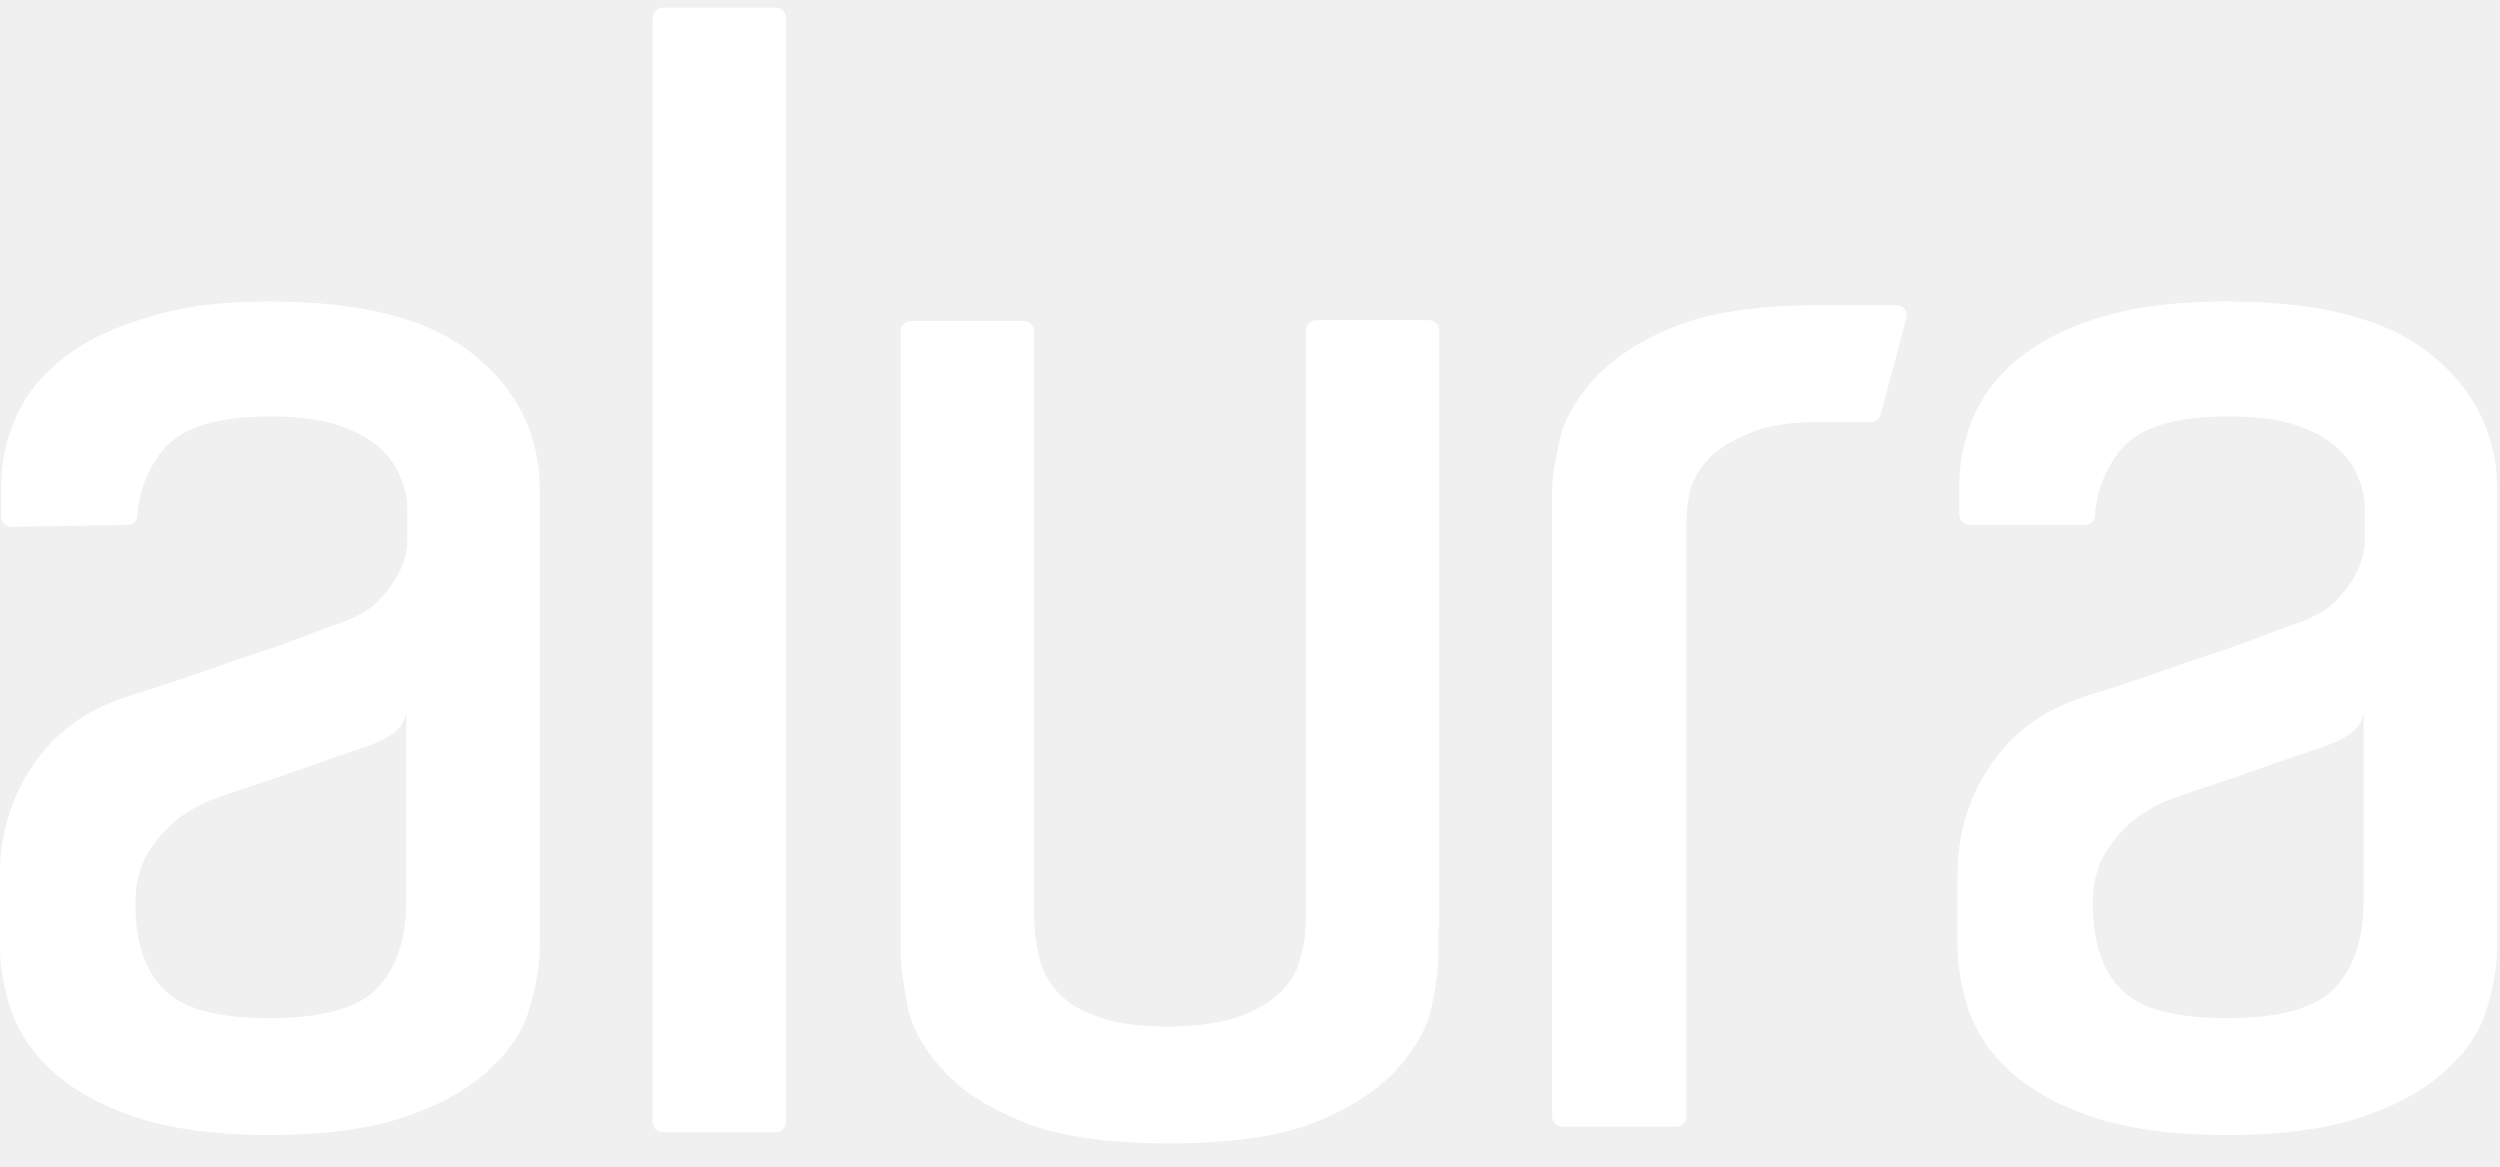
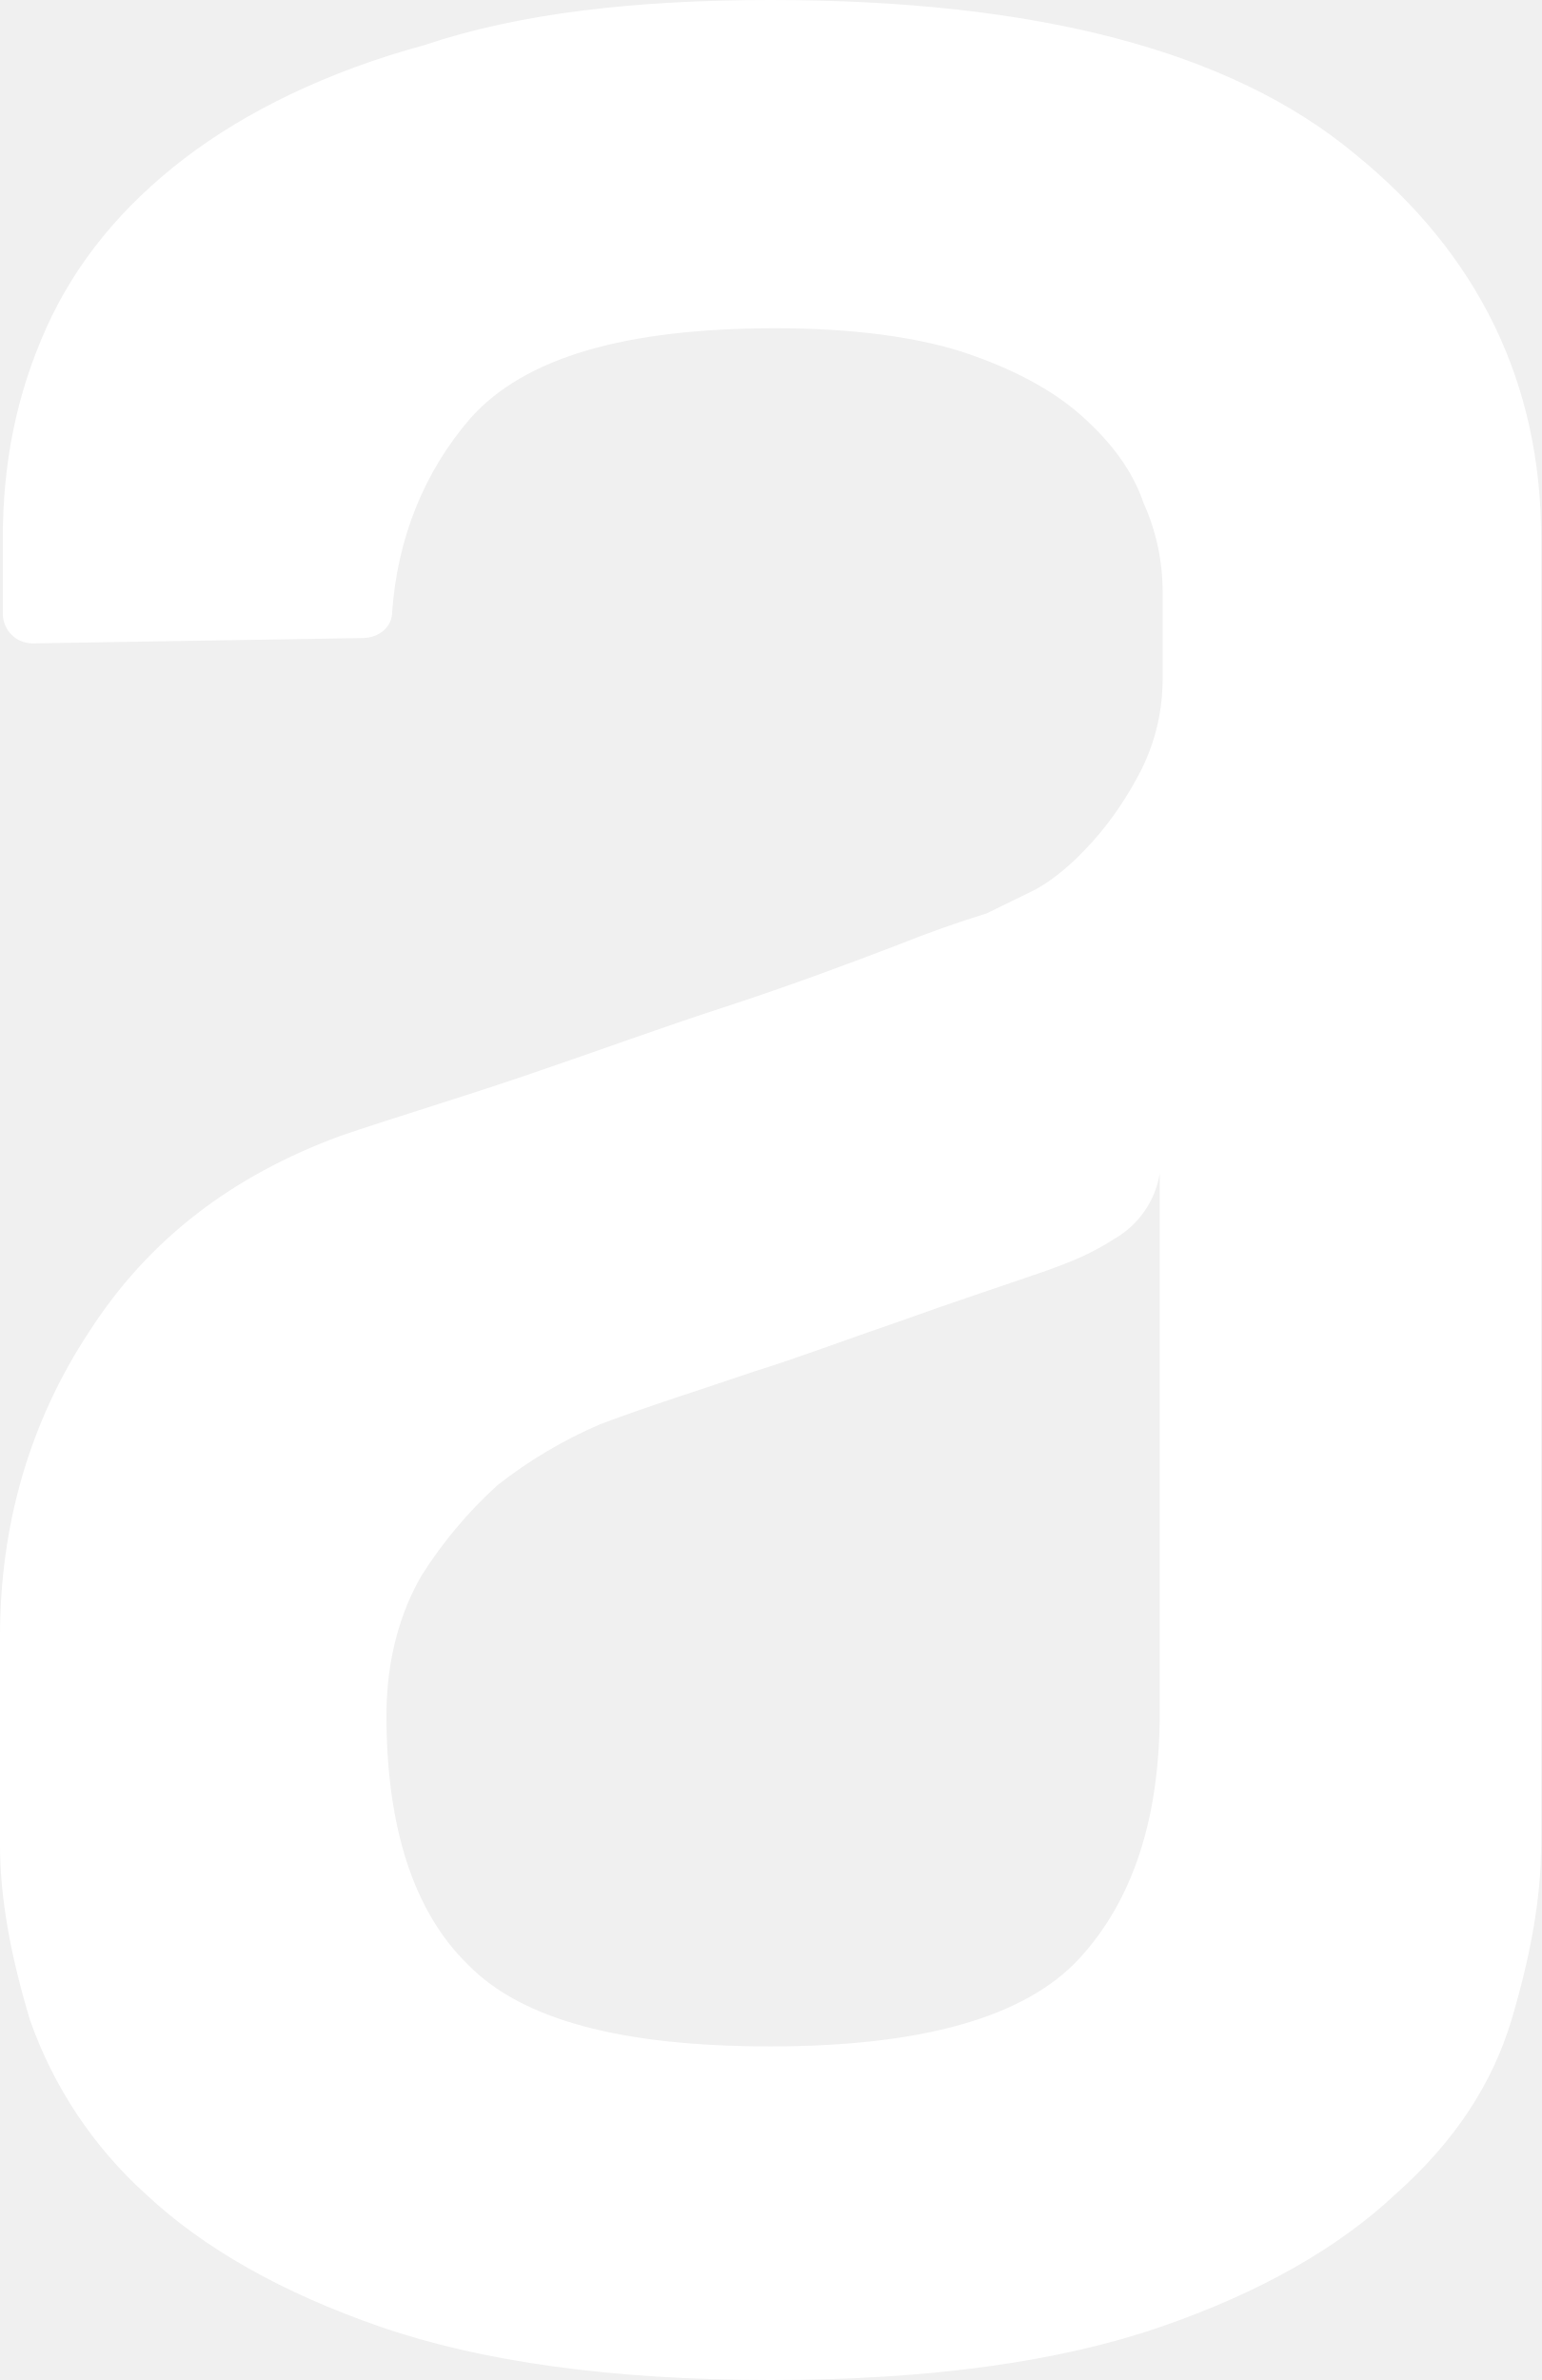
- <svg xmlns="http://www.w3.org/2000/svg" viewBox="0 0 56 26" width="75" height="35">
-   <path d="M9.1 15.887a.726.726 0 01-.36.52c-.192.124-.36.186-.53.248-.362.125-.743.25-1.146.395-.425.145-.806.29-1.146.395-.424.145-.827.27-1.21.415a3.57 3.57 0 00-.805.478 3.422 3.422 0 00-.594.706c-.17.29-.277.664-.277 1.1 0 .873.212 1.537.637 1.952.424.437 1.21.644 2.375.644 1.188 0 1.994-.228 2.42-.685.423-.457.635-1.1.635-1.93v-4.238zm-3.055-9.2c2.08 0 3.607.395 4.582 1.205.976.79 1.464 1.806 1.464 3.01v10.26c0 .415-.084.872-.232 1.37-.15.5-.446.956-.913 1.37-.445.417-1.06.77-1.845 1.04-.785.27-1.803.415-3.055.415-1.25 0-2.27-.145-3.054-.415-.784-.27-1.4-.623-1.845-1.04a3.326 3.326 0 01-.912-1.37C.085 22.035 0 21.578 0 21.163v-1.64c0-.873.233-1.683.7-2.39.467-.726 1.124-1.224 1.973-1.536.424-.145.912-.29 1.463-.477.552-.188 1.06-.375 1.57-.54.51-.167.955-.334 1.336-.48a9.26 9.26 0 01.7-.248l.382-.187c.15-.083.297-.208.446-.374.148-.165.275-.352.382-.56a1.6 1.6 0 00.17-.726v-.665a1.69 1.69 0 00-.15-.707c-.084-.25-.254-.478-.487-.685-.233-.208-.552-.374-.933-.5-.382-.123-.89-.186-1.464-.186-1.188 0-1.973.23-2.397.706-.36.416-.572.935-.614 1.516 0 .125-.106.208-.234.208l-2.587.042a.233.233 0 01-.234-.23v-.6c0-.583.107-1.123.34-1.642.234-.52.595-.955 1.082-1.33.488-.373 1.125-.684 1.888-.892.743-.25 1.655-.353 2.715-.353zm46.9 9.2a.726.726 0 01-.36.52c-.19.124-.36.186-.53.248-.36.125-.743.25-1.146.395-.425.145-.807.29-1.146.395-.425.145-.828.27-1.21.415a3.57 3.57 0 00-.806.478 3.422 3.422 0 00-.593.706c-.17.29-.276.664-.276 1.1 0 .873.21 1.537.635 1.952.424.437 1.21.644 2.376.644 1.19 0 1.995-.228 2.42-.685.423-.457.635-1.1.635-1.93v-4.238zm-3.054-9.2c2.08 0 3.607.395 4.583 1.205.975.79 1.463 1.806 1.463 3.01v10.26c0 .415-.084.872-.233 1.37-.148.5-.445.956-.912 1.37-.445.417-1.06.77-1.845 1.04-.784.27-1.803.415-3.054.415-1.25 0-2.27-.145-3.054-.415-.784-.27-1.4-.623-1.845-1.04a3.325 3.325 0 01-.91-1.37c-.15-.498-.235-.955-.235-1.37v-1.64c0-.873.234-1.683.7-2.39.467-.726 1.125-1.224 1.973-1.536.424-.145.912-.29 1.464-.477.55-.188 1.06-.375 1.57-.54.51-.167.954-.334 1.336-.48a9.26 9.26 0 01.7-.248l.382-.187c.148-.083.297-.208.445-.374a2.54 2.54 0 00.382-.56 1.6 1.6 0 00.17-.726v-.665a1.69 1.69 0 00-.15-.707c-.084-.25-.253-.478-.487-.685-.233-.208-.55-.374-.933-.5-.382-.123-.89-.186-1.464-.186-1.188 0-1.972.23-2.397.706-.36.416-.572.935-.615 1.516 0 .125-.105.208-.232.208H44.12a.233.233 0 01-.232-.228v-.603c0-.58.106-1.12.34-1.64.233-.518.593-.955 1.08-1.328.49-.374 1.125-.686 1.89-.893.72-.21 1.632-.313 2.693-.313zm-9.1.083h1.698c.148 0 .254.146.212.29l-.573 2.16c-.02.105-.127.167-.212.167h-1.188c-.636 0-1.145.083-1.548.25-.383.165-.7.352-.913.58-.212.23-.34.457-.403.686a2.74 2.74 0 00-.085.685v13.354a.233.233 0 01-.235.228H35a.233.233 0 01-.233-.228V10.985c0-.248.042-.622.148-1.1.085-.477.34-.934.743-1.412.403-.457.997-.872 1.803-1.204.807-.334 1.91-.5 3.33-.5zm-8.57 13.935v.623c0 .27-.04.644-.147 1.122-.085.456-.34.934-.743 1.39-.403.458-.997.873-1.803 1.205-.806.333-1.91.5-3.33.5-1.42 0-2.524-.167-3.33-.5-.806-.332-1.4-.726-1.803-1.204-.403-.456-.658-.934-.743-1.41-.084-.48-.147-.832-.147-1.102V7.352c0-.125.106-.23.233-.23h2.524c.128 0 .234.105.234.23v13.083c0 .436.063.748.127.997.065.25.192.498.383.706.19.228.488.415.89.56.382.146.913.23 1.57.23.68 0 1.23-.084 1.634-.23.403-.145.7-.332.912-.54.21-.207.36-.435.423-.685.064-.25.15-.456.15-1.06V7.332c0-.124.105-.228.232-.228h2.524c.126 0 .232.104.232.23v13.373h-.02zM14.85.105h2.525c.127 0 .233.103.233.227v24.734a.233.233 0 01-.233.23H14.85a.233.233 0 01-.233-.23V.332c.02-.124.106-.228.233-.228z" fill="#fff" fill-rule="evenodd" />
+ <svg xmlns="http://www.w3.org/2000/svg" fill="none">
+   <path fill-rule="evenodd" clip-rule="evenodd" d="M23.396 23.653C23.352 23.931 23.247 24.196 23.086 24.427C22.926 24.659 22.715 24.851 22.47 24.99C21.977 25.309 21.545 25.468 21.108 25.627C20.177 25.949 19.197 26.27 18.161 26.643C17.069 27.016 16.089 27.389 15.215 27.659C14.125 28.031 13.089 28.353 12.104 28.725C11.363 29.043 10.667 29.456 10.034 29.954C9.446 30.488 8.932 31.098 8.507 31.77C8.07 32.515 7.795 33.477 7.795 34.597C7.795 36.842 8.34 38.549 9.433 39.616C10.523 40.74 12.544 41.272 15.539 41.272C18.593 41.272 20.666 40.686 21.761 39.511C22.848 38.336 23.393 36.683 23.393 34.549V23.653H23.396ZM15.541 0C20.889 0 24.815 1.016 27.322 3.098C29.831 5.129 31.086 7.741 31.086 10.837V37.215C31.086 38.282 30.87 39.457 30.489 40.737C30.104 42.023 29.343 43.195 28.142 44.259C26.998 45.331 25.417 46.239 23.398 46.933C21.38 47.627 18.763 48 15.544 48C12.33 48 9.708 47.627 7.692 46.933C5.677 46.239 4.093 45.331 2.949 44.259C1.885 43.3 1.078 42.089 0.604 40.737C0.219 39.459 0 38.284 0 37.217V33.001C0 30.756 0.599 28.674 1.8 26.856C3 24.99 4.689 23.709 6.872 22.907C7.962 22.535 9.217 22.162 10.633 21.681C12.053 21.198 13.359 20.717 14.67 20.293C15.981 19.863 17.125 19.434 18.105 19.059C18.696 18.822 19.296 18.609 19.904 18.421L20.887 17.94C21.272 17.727 21.65 17.405 22.033 16.979C22.414 16.555 22.74 16.074 23.015 15.539C23.306 14.96 23.456 14.32 23.452 13.672V11.963C23.456 11.336 23.325 10.716 23.067 10.145C22.851 9.502 22.414 8.916 21.815 8.384C21.216 7.849 20.395 7.422 19.416 7.098C18.434 6.782 17.128 6.62 15.652 6.62C12.598 6.62 10.579 7.212 9.489 8.435C8.564 9.505 8.019 10.839 7.911 12.333C7.911 12.654 7.638 12.868 7.309 12.868L0.658 12.976C0.5 12.976 0.348 12.915 0.236 12.804C0.123 12.693 0.059 12.542 0.057 12.384V10.842C0.057 9.343 0.332 7.955 0.931 6.62C1.532 5.283 2.46 4.165 3.712 3.201C4.967 2.242 6.605 1.442 8.566 0.908C10.477 0.265 12.821 0 15.547 0H15.541Z" fill="#fff" />
</svg>
